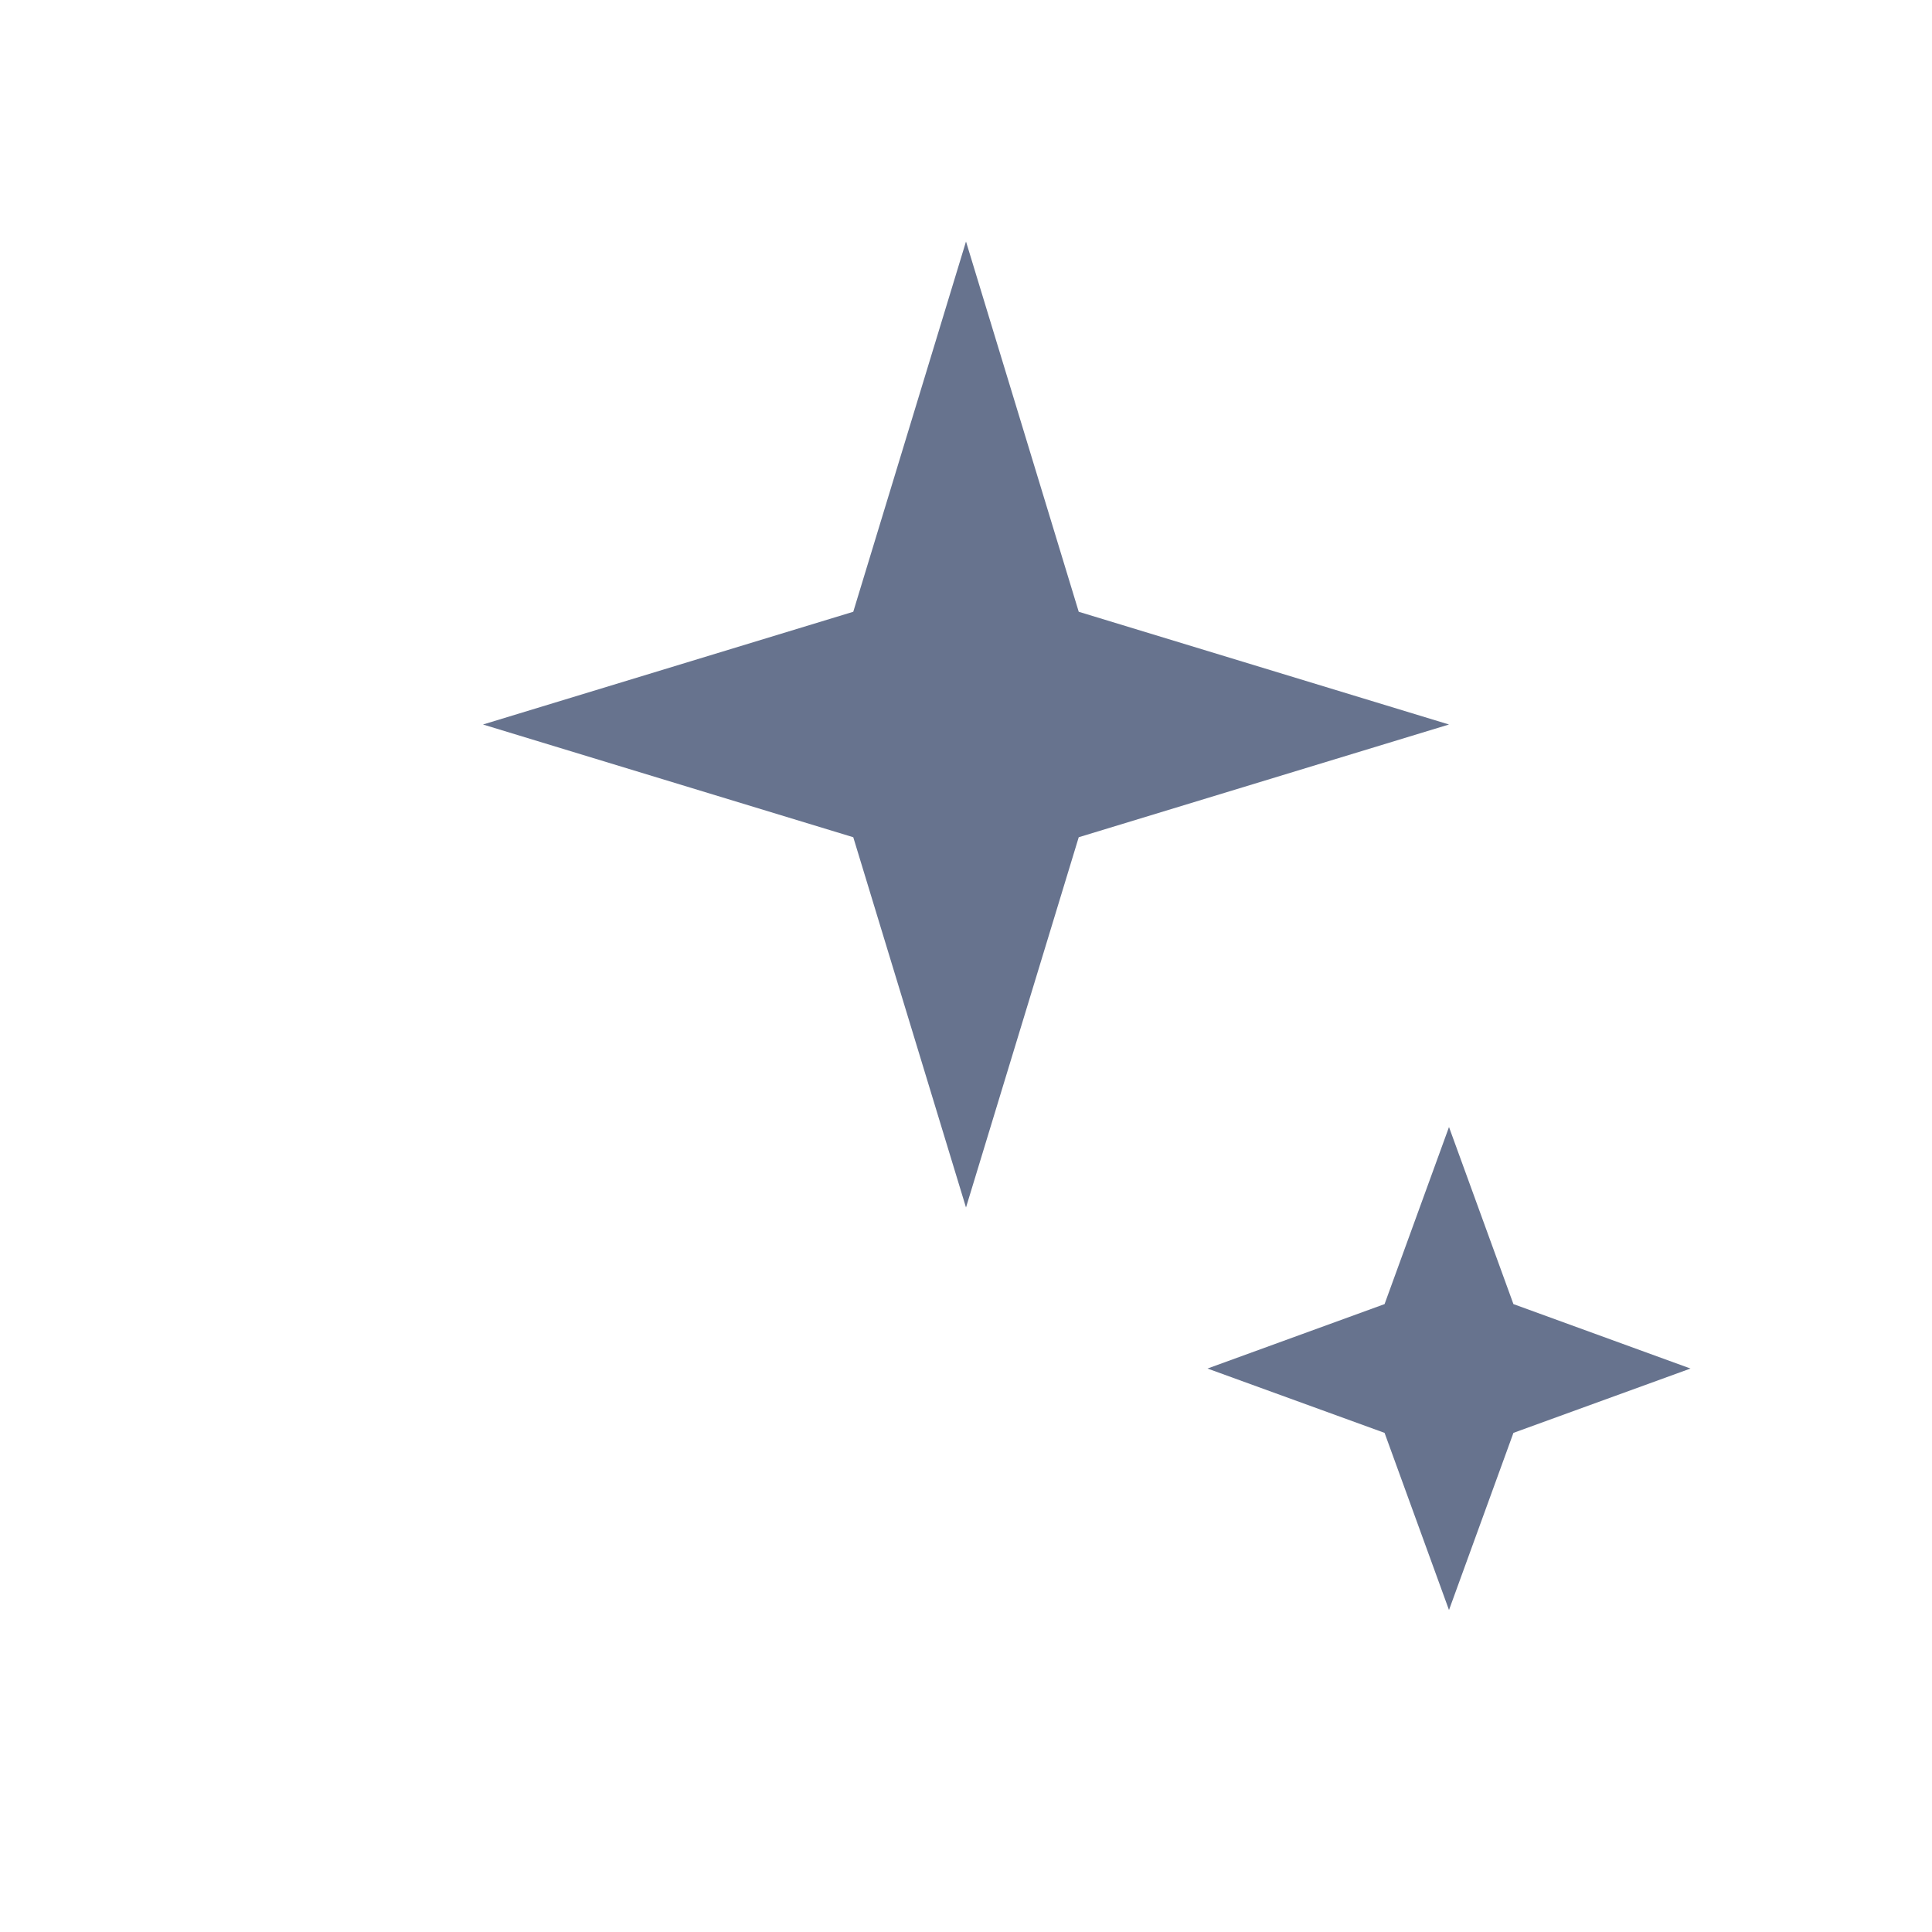
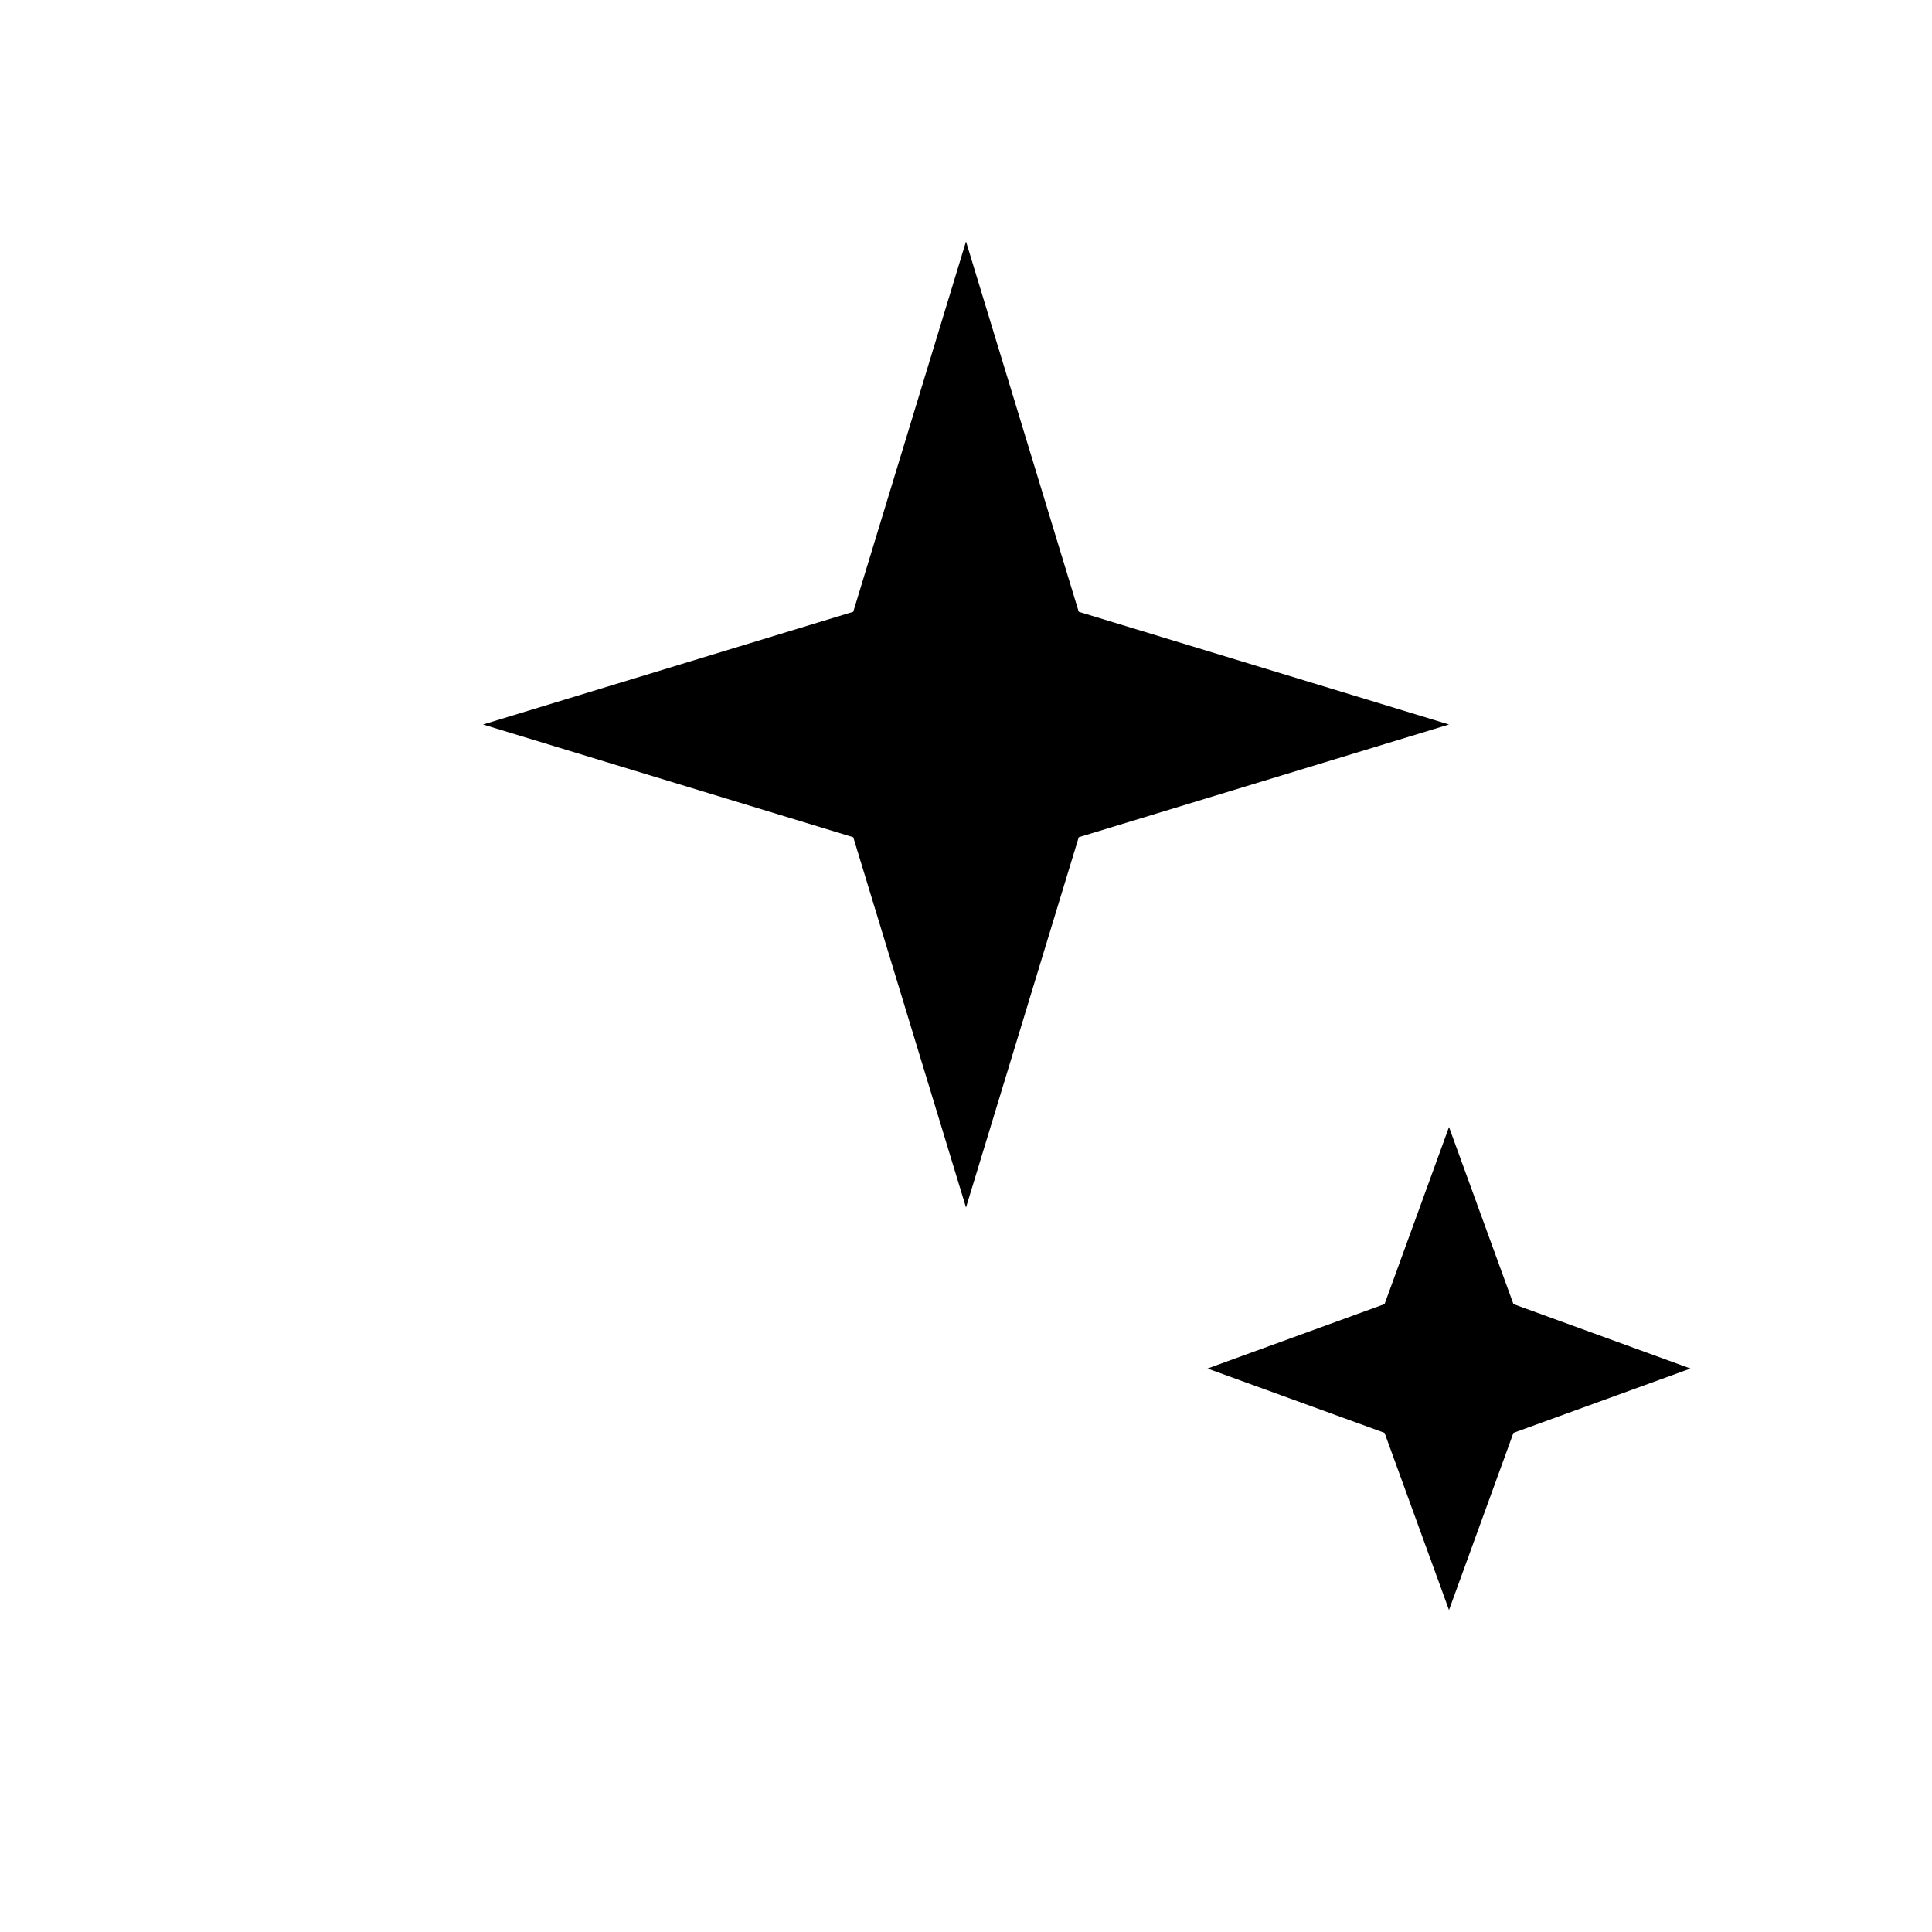
<svg xmlns="http://www.w3.org/2000/svg" width="20" height="20" viewBox="0 0 20 20" fill="none">
-   <path d="M10 2.5L11.167 6.333L15 7.5L11.167 8.667L10 12.5L8.833 8.667L5 7.5L8.833 6.333L10 2.5ZM15 11.667L15.667 13.5L17.5 14.167L15.667 14.833L15 16.667L14.333 14.833L12.5 14.167L14.333 13.5L15 11.667Z" fill="#67738E" />
+   <path d="M10 2.5L11.167 6.333L15 7.5L11.167 8.667L10 12.5L8.833 8.667L5 7.5L8.833 6.333L10 2.5ZM15 11.667L15.667 13.5L17.5 14.167L15.667 14.833L15 16.667L14.333 14.833L12.5 14.167L14.333 13.5L15 11.667Z" fill="currentColor" />
</svg>
